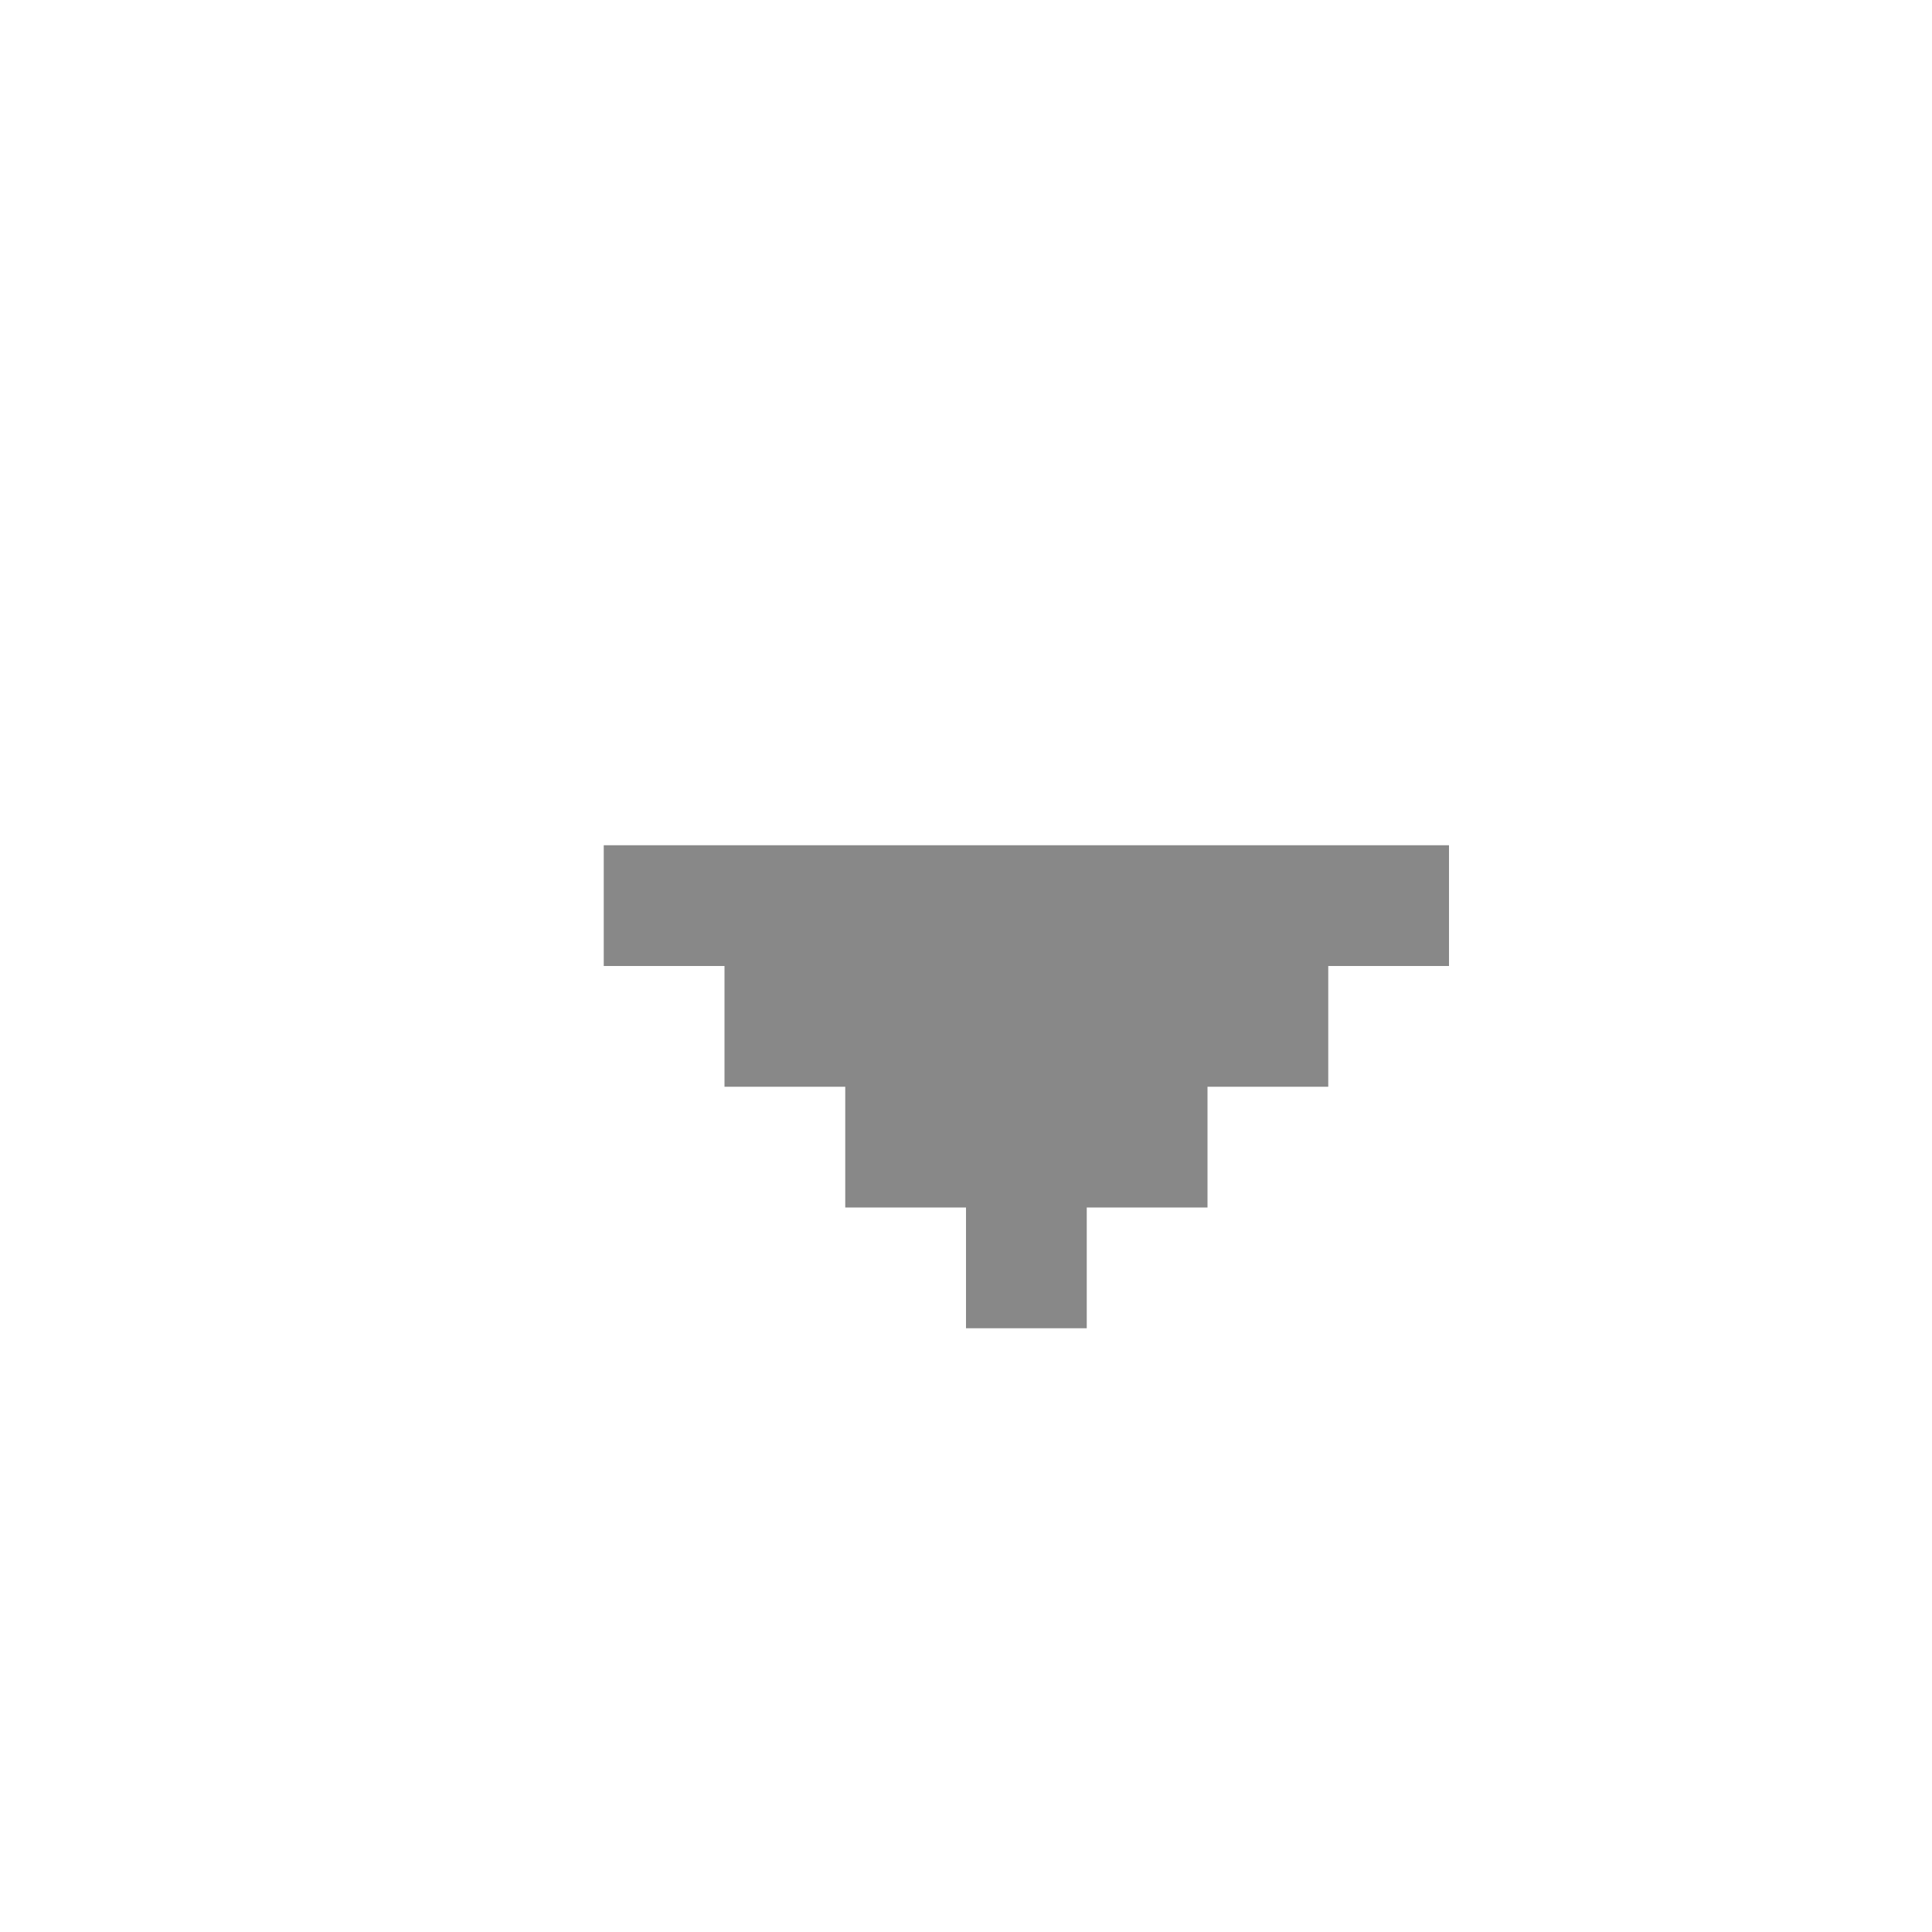
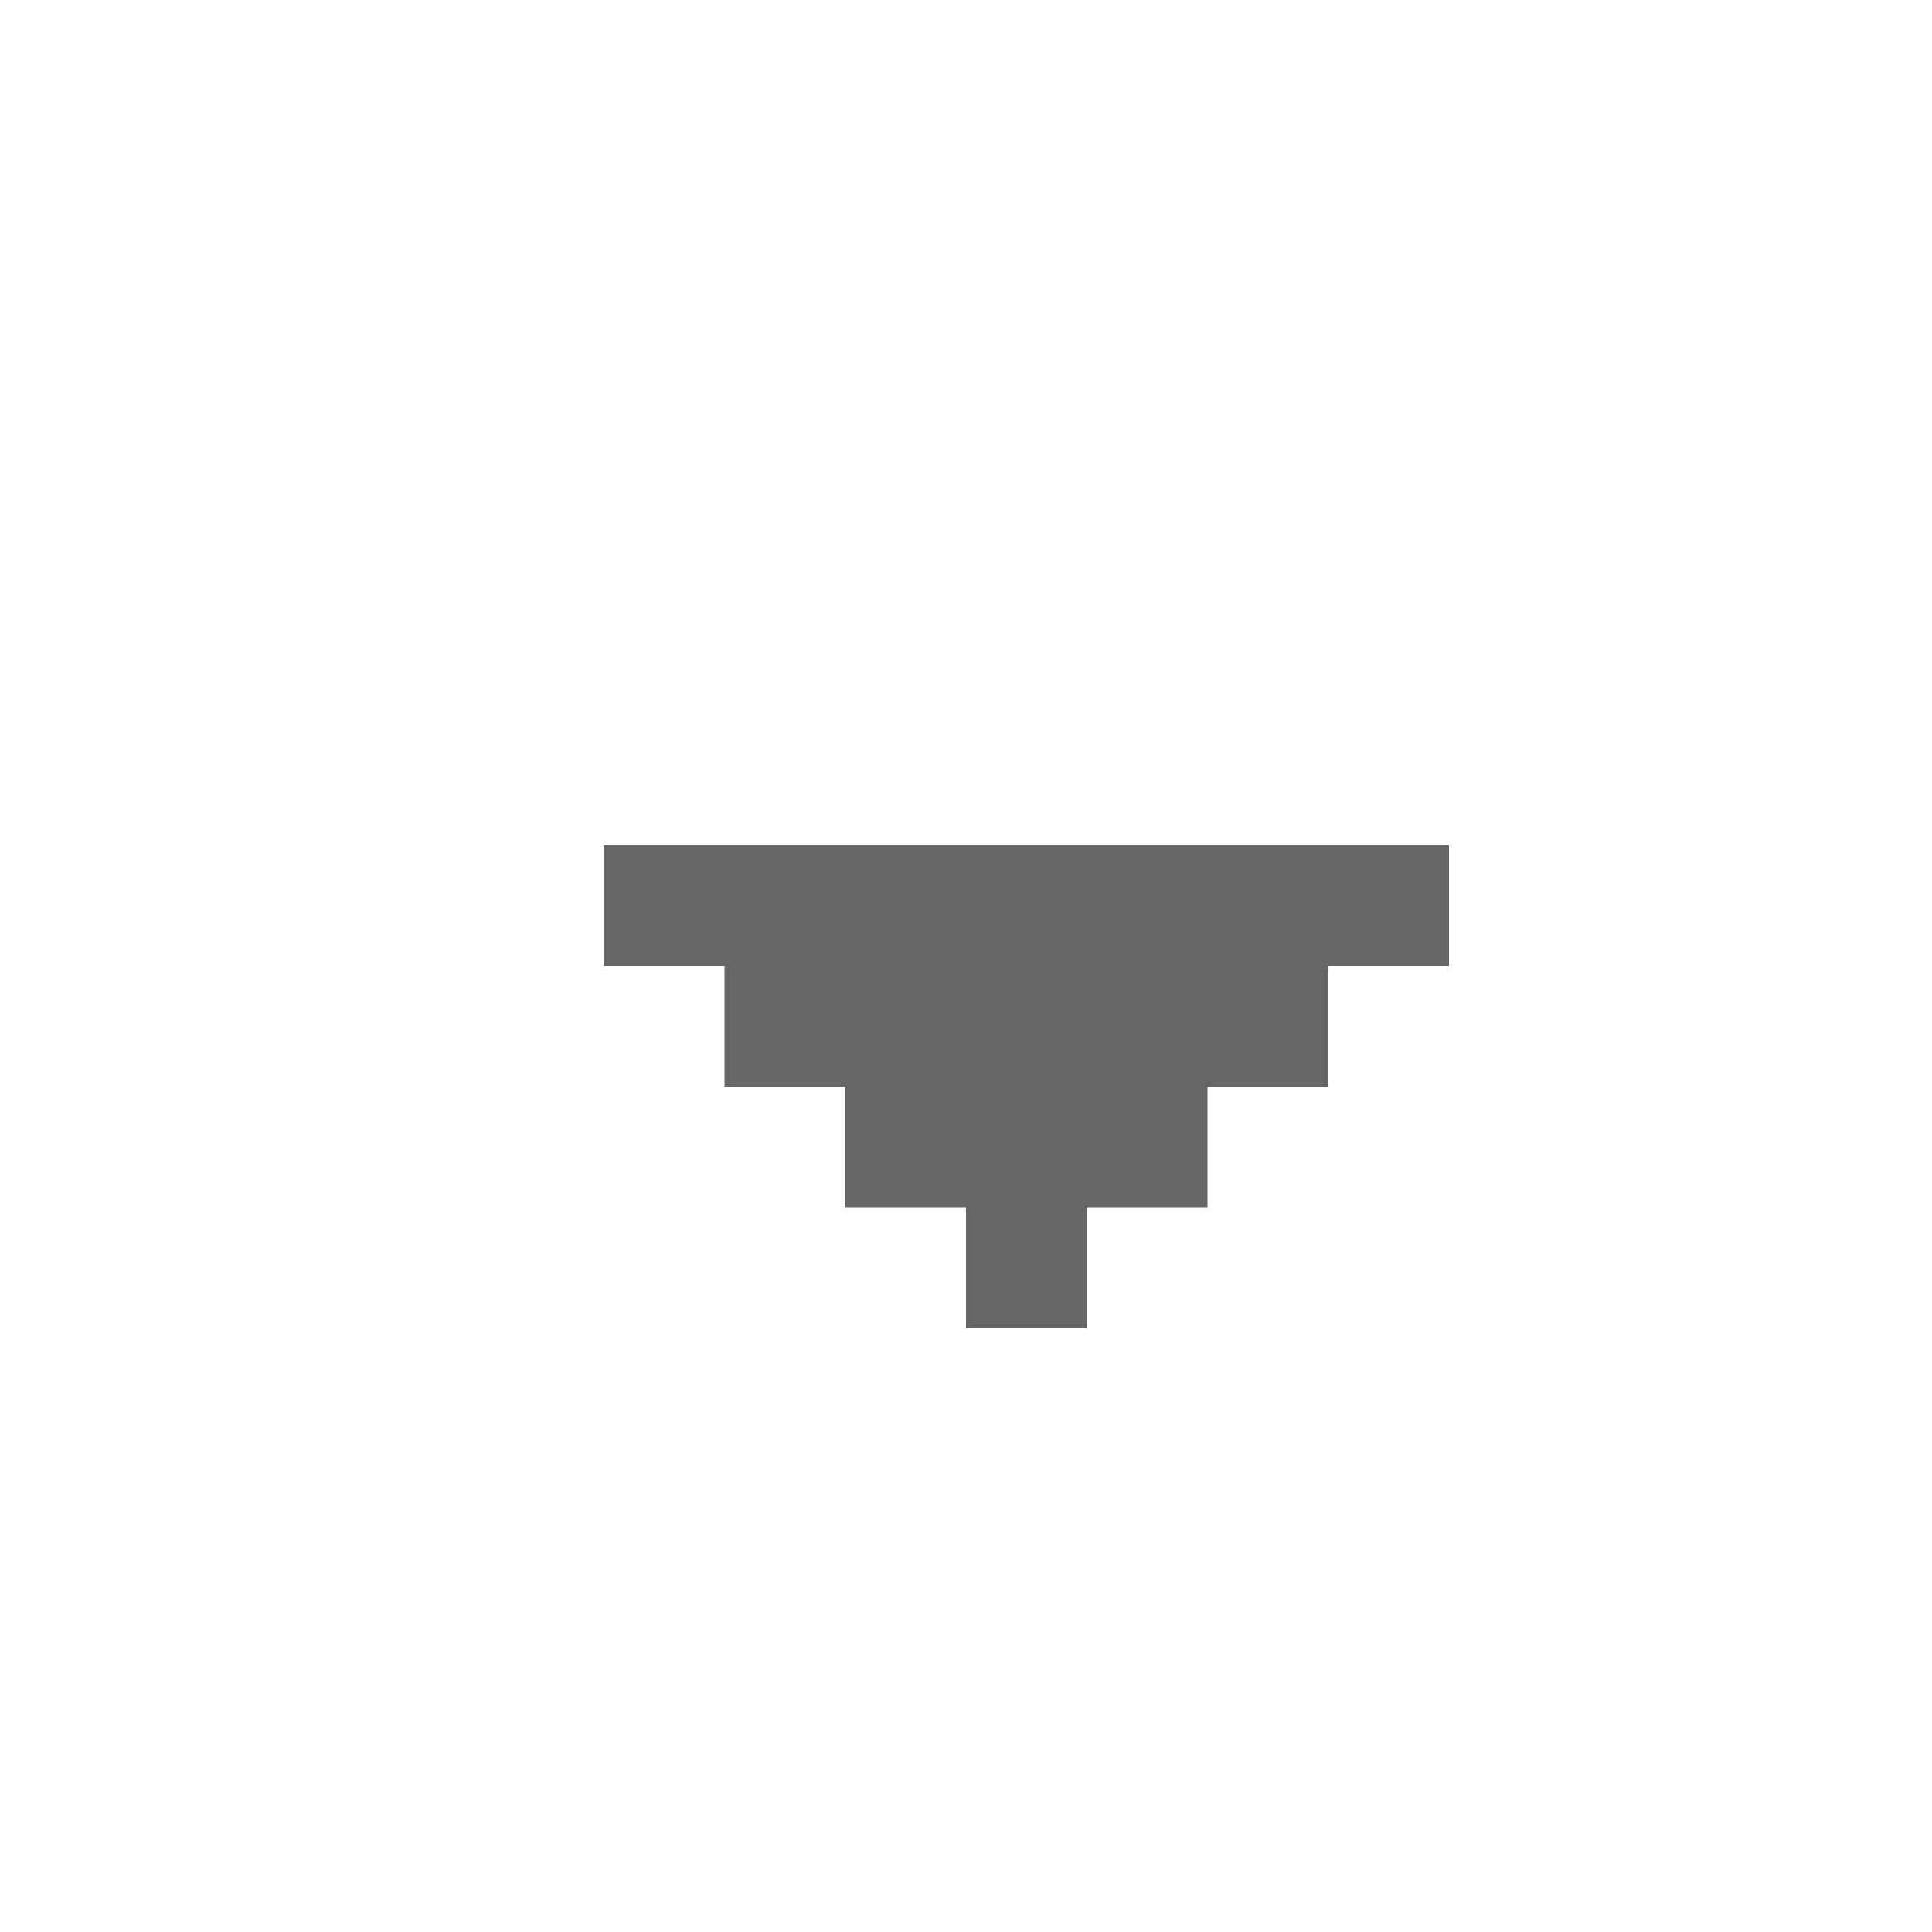
- <svg xmlns="http://www.w3.org/2000/svg" version="1.1" id="Layer_1" x="0px" y="0px" width="16px" height="16px" viewBox="0 0 16 16" style="enable-background:new 0 0 16 16;" xml:space="preserve">
-   <style type="text/css">
- 
- 	.st0{fill:#888888;}
- 
- </style>
-   <polygon id="iconSelectCaretDown" class="st0" points="5,7 12,7 12,8 11,8 11,9 10,9 10,10 9,10 9,11 8,11 8,10 7,10 7,9 6,9 6,8   5,8 " />
+ <svg xmlns="http://www.w3.org/2000/svg" version="1.1" id="Layer_1" x="0px" y="0px" width="16px" height="16px" viewBox="0 0 16 16" enable-background="new 0 0 16 16" xml:space="preserve">
+   <polygon id="iconSelectCaretDown" fill="#666666" points="5,7 12,7 12,8 11,8 11,9 10,9 10,10 9,10 9,11 8,11 8,10 7,10 7,9 6,9   6,8 5,8 " />
</svg>
